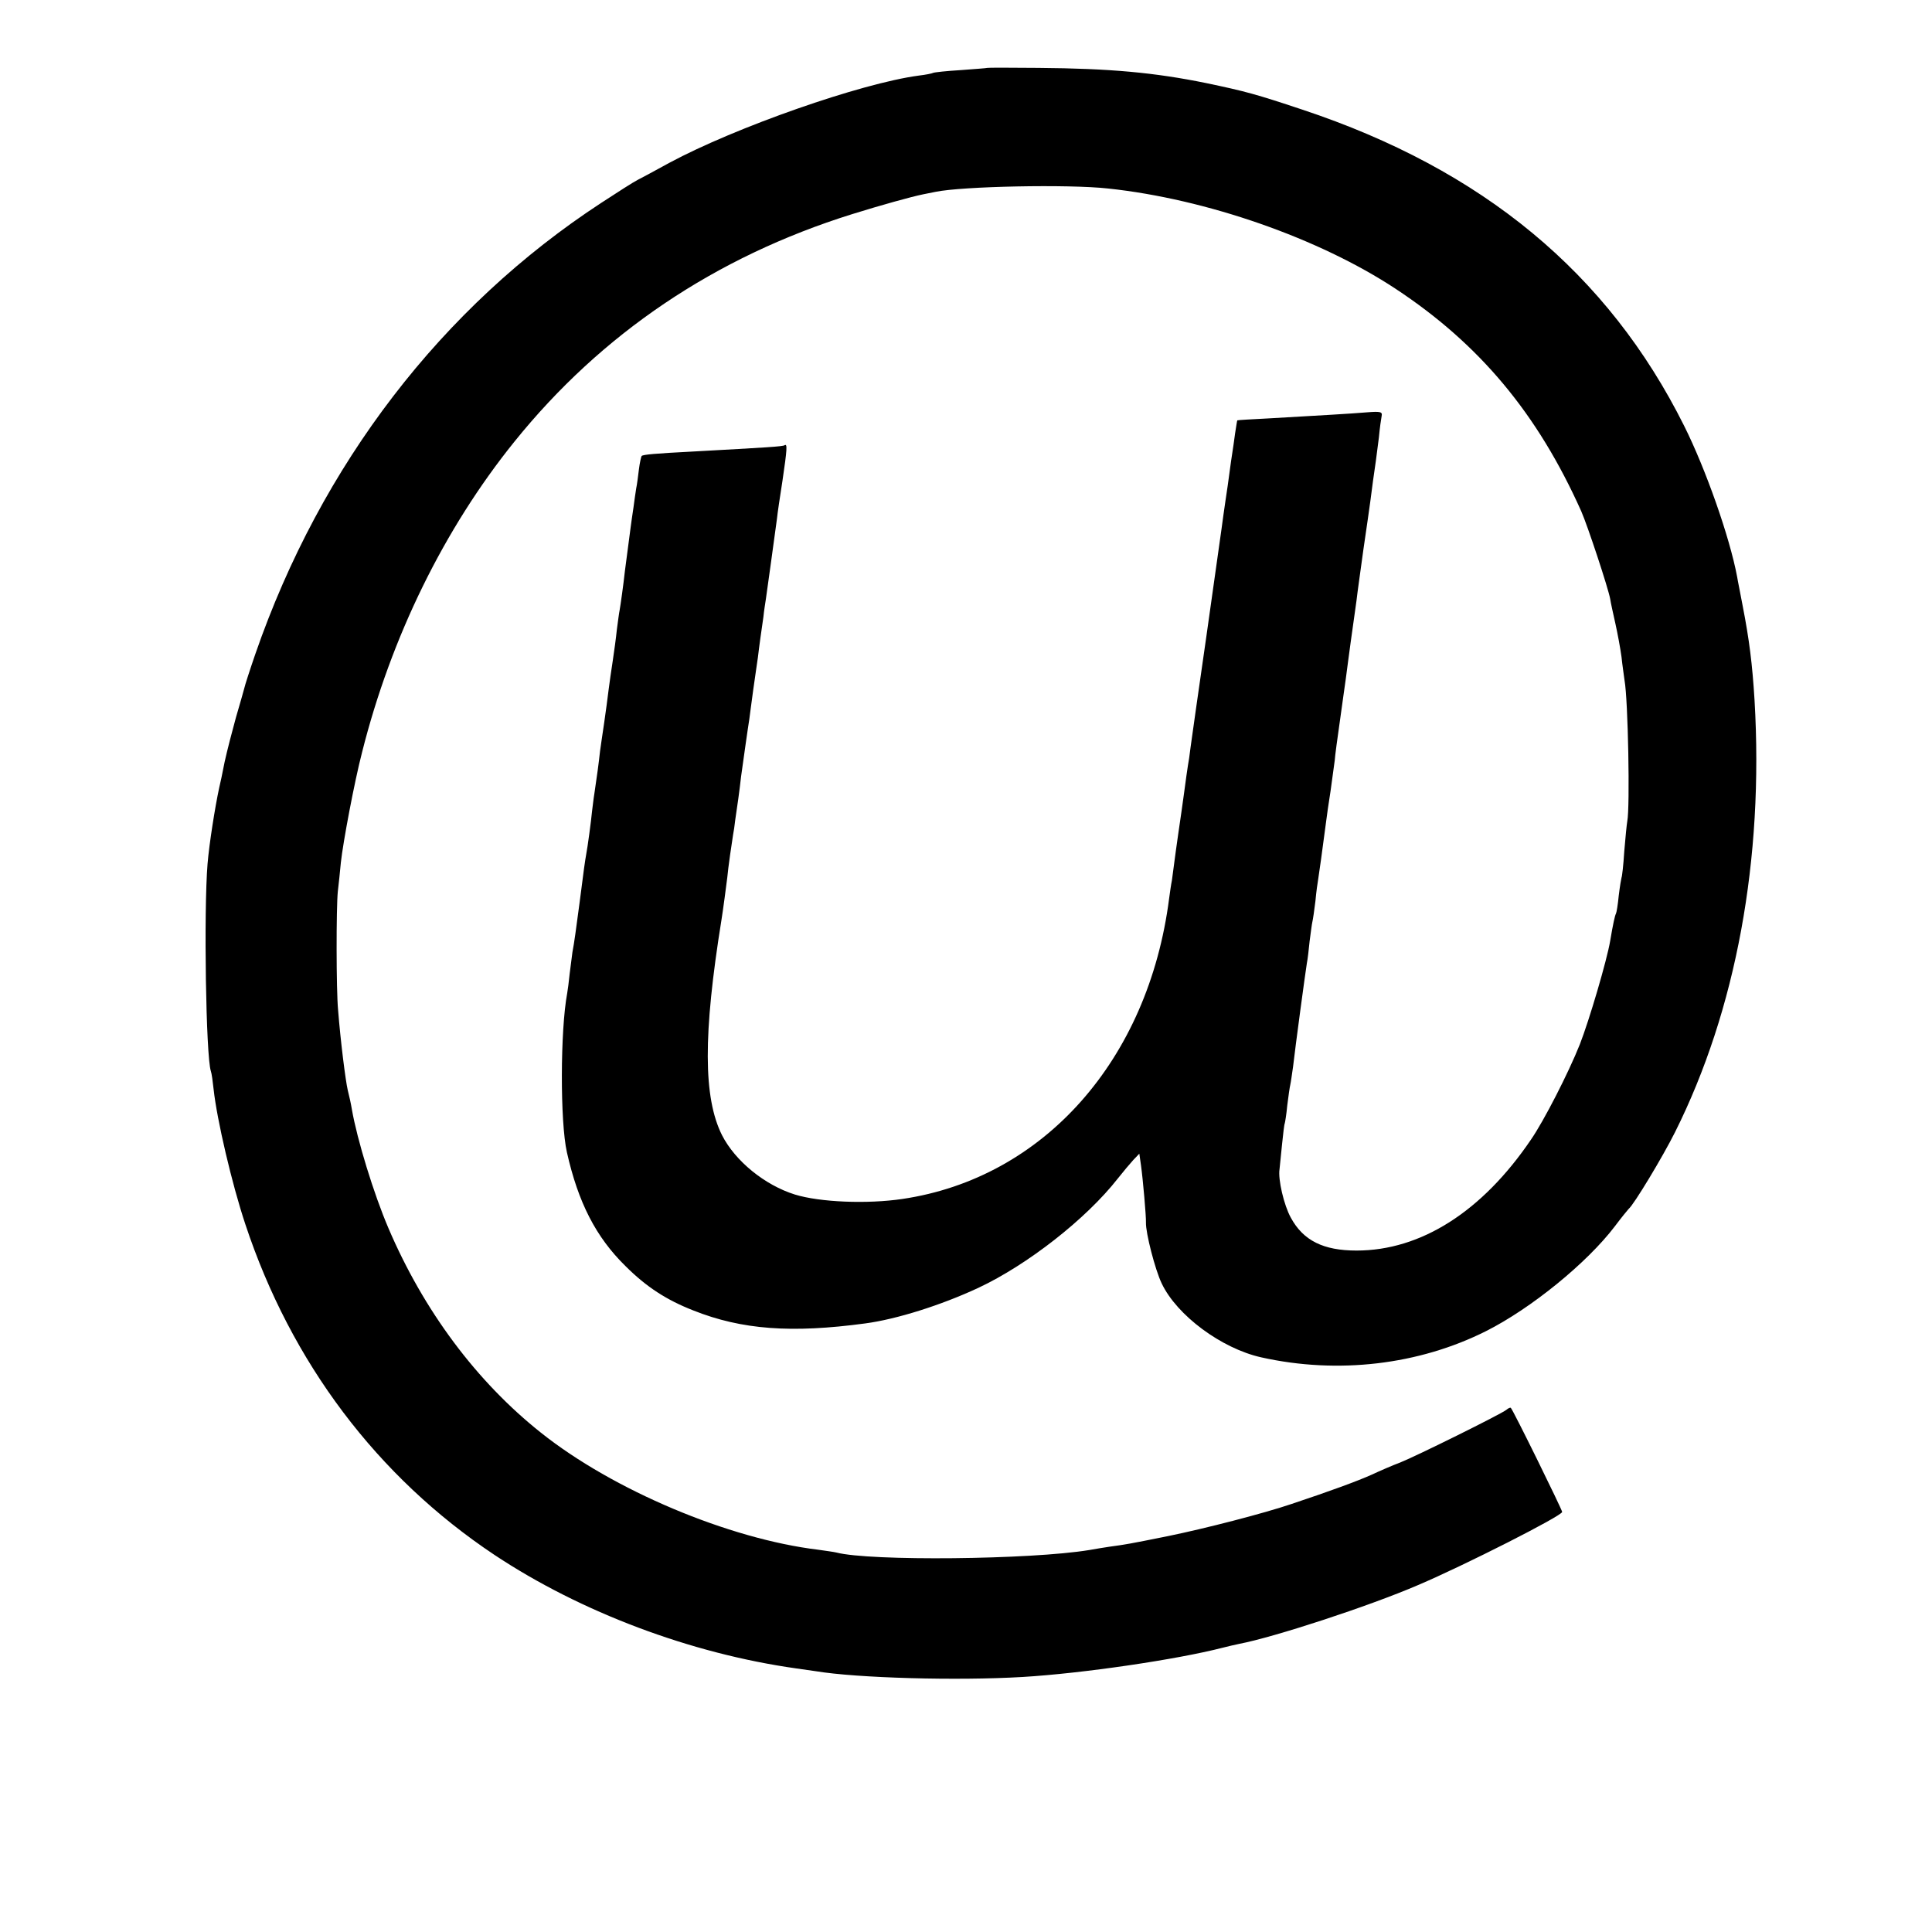
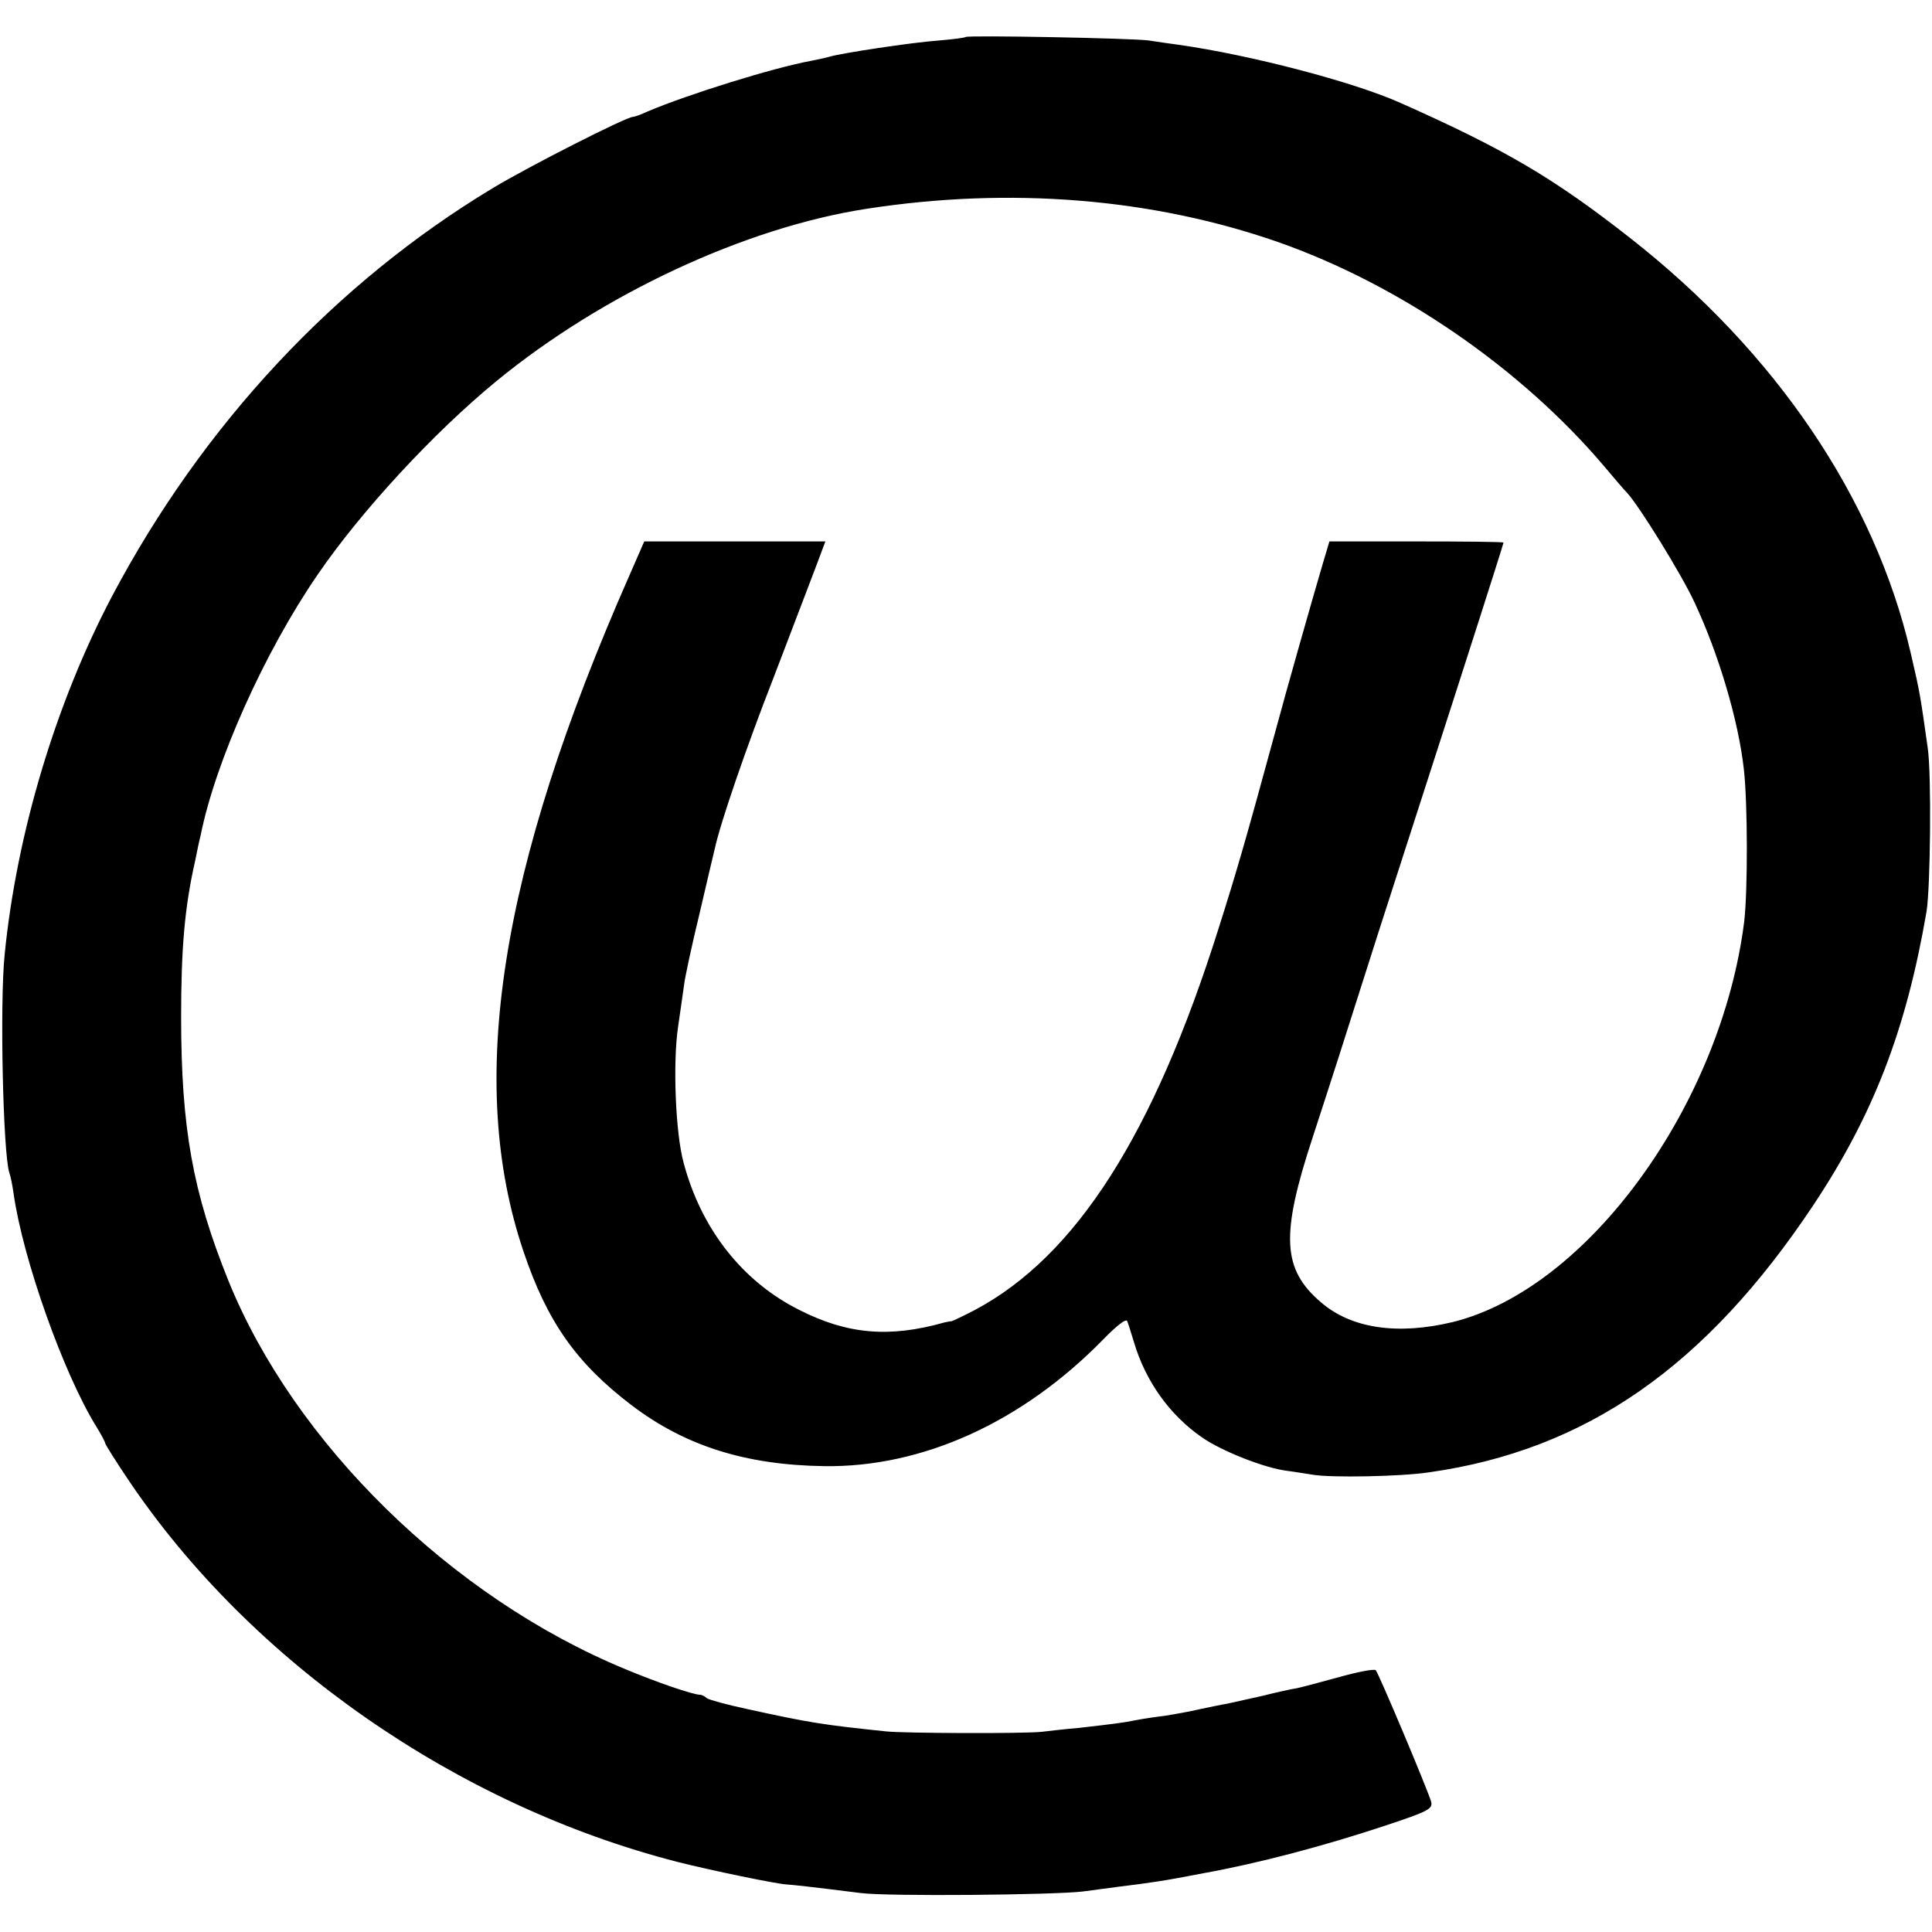
- <svg xmlns="http://www.w3.org/2000/svg" version="1.0" width="700pt" height="700pt" viewBox="0 0 700 700" preserveAspectRatio="xMidYMid meet">
-   <g transform="translate(0,700) scale(0.1,-0.1)" fill="#000000" stroke="none">
-     <path d="M3577 6754 c-1 -1 -44 -4 -96 -8 -51 -3 -96 -8 -100 -10 -3 -2 -27 -7 -53 -10 -209 -28 -663 -187 -903 -316 -49 -27 -101 -55 -115 -62 -14 -7 -72 -44 -130 -82 -579 -378 -1017 -948 -1255 -1636 -20 -58 -38 -114 -40 -124 -3 -11 -16 -58 -30 -105 -13 -47 -32 -120 -41 -161 -8 -41 -17 -84 -20 -95 -15 -70 -36 -202 -42 -275 -14 -171 -6 -698 12 -751 3 -8 7 -38 10 -66 12 -110 66 -342 115 -489 166 -501 478 -915 903 -1198 312 -207 710 -357 1093 -411 22 -3 54 -8 70 -10 151 -25 513 -35 750 -21 218 13 558 63 725 106 19 5 46 11 60 14 126 24 469 136 648 213 167 71 522 251 522 265 0 8 -178 370 -186 377 -2 2 -9 -1 -16 -7 -18 -15 -327 -168 -385 -191 -27 -10 -73 -30 -103 -44 -51 -23 -152 -60 -290 -106 -100 -34 -313 -89 -450 -117 -139 -28 -151 -30 -210 -38 -19 -3 -52 -8 -73 -12 -212 -35 -796 -41 -917 -9 -8 2 -37 6 -65 10 -324 39 -744 216 -1005 424 -233 185 -425 442 -553 742 -53 124 -113 320 -132 429 -3 19 -10 51 -15 70 -8 34 -26 176 -35 290 -7 72 -7 372 -1 430 3 25 8 72 11 105 8 74 49 292 77 400 105 417 297 809 552 1125 315 391 727 669 1223 824 106 33 214 63 258 72 11 2 31 6 45 9 97 20 480 28 625 12 357 -38 765 -181 1041 -363 305 -201 515 -453 673 -806 23 -52 98 -279 105 -318 2 -14 11 -54 19 -90 8 -36 18 -90 22 -120 3 -30 9 -68 11 -85 13 -71 20 -461 10 -510 -2 -11 -7 -60 -11 -110 -3 -49 -8 -92 -10 -95 -1 -3 -6 -32 -10 -65 -3 -32 -8 -62 -10 -65 -4 -7 -11 -39 -21 -99 -12 -71 -76 -288 -110 -375 -41 -103 -130 -277 -177 -345 -177 -261 -399 -402 -632 -402 -120 0 -193 36 -238 119 -25 45 -47 139 -41 176 1 9 5 49 9 89 4 39 8 74 10 77 1 3 6 32 9 65 4 33 9 67 11 75 2 8 6 38 10 65 8 71 45 345 50 375 3 14 7 50 10 80 4 30 8 62 10 70 2 8 7 42 11 75 3 33 8 69 10 79 3 17 15 105 29 211 2 17 9 66 16 110 6 44 13 94 15 110 1 17 10 82 19 145 9 63 18 131 21 150 2 19 11 80 18 135 8 55 17 123 21 150 3 28 15 111 25 185 11 74 22 152 25 174 5 41 14 106 20 146 2 14 7 52 11 85 3 33 8 68 10 78 3 15 -4 17 -54 13 -59 -5 -166 -11 -357 -22 -60 -3 -111 -6 -112 -7 -1 -1 -4 -22 -8 -47 -3 -25 -8 -56 -10 -70 -2 -14 -7 -45 -10 -70 -3 -25 -10 -72 -15 -105 -5 -33 -11 -78 -14 -100 -3 -22 -28 -197 -55 -390 -28 -192 -53 -372 -57 -400 -3 -27 -8 -59 -10 -69 -2 -11 -8 -56 -14 -100 -6 -45 -13 -92 -15 -106 -2 -14 -9 -61 -15 -105 -6 -44 -12 -91 -14 -105 -3 -14 -7 -43 -10 -65 -75 -585 -454 -1013 -966 -1089 -128 -19 -299 -12 -390 16 -109 34 -216 121 -264 215 -68 136 -69 364 -2 780 6 37 17 121 21 153 3 35 17 131 21 155 2 10 6 35 8 55 3 19 8 54 11 76 3 23 8 59 10 80 3 22 10 73 16 114 6 41 12 84 14 95 1 11 8 58 14 105 7 47 14 100 17 118 2 17 6 49 9 70 3 20 8 55 11 77 2 22 7 51 9 65 4 25 31 225 40 290 2 20 11 81 20 138 17 115 18 135 8 129 -7 -5 -62 -8 -333 -23 -136 -7 -180 -11 -185 -16 -2 -2 -7 -24 -10 -48 -3 -25 -7 -56 -10 -70 -2 -14 -7 -45 -10 -70 -4 -25 -8 -56 -10 -70 -3 -22 -12 -91 -21 -160 -5 -47 -16 -125 -19 -141 -2 -9 -6 -40 -10 -70 -3 -30 -10 -81 -15 -114 -5 -33 -12 -80 -15 -105 -3 -25 -10 -78 -16 -119 -6 -41 -13 -87 -15 -103 -4 -38 -12 -98 -20 -150 -4 -24 -7 -54 -9 -68 -3 -33 -16 -130 -21 -155 -4 -22 -9 -56 -24 -175 -13 -97 -19 -144 -26 -180 -2 -14 -6 -49 -10 -78 -3 -29 -7 -61 -9 -71 -25 -133 -26 -465 -1 -576 41 -182 105 -307 212 -412 76 -76 149 -123 246 -161 176 -70 356 -83 623 -47 113 15 275 66 410 129 177 83 390 249 505 396 19 24 45 55 56 67 l22 23 6 -42 c7 -50 19 -186 18 -208 -1 -37 33 -170 57 -220 55 -116 217 -236 361 -268 278 -62 571 -27 814 95 163 82 366 247 467 380 24 32 47 60 50 63 18 14 123 188 168 278 221 442 322 989 288 1566 -8 130 -19 218 -43 341 -8 44 -18 91 -20 105 -27 144 -114 391 -192 547 -276 553 -730 929 -1384 1146 -168 56 -205 66 -348 96 -186 38 -347 53 -608 55 -101 1 -184 1 -185 0z" />
+ <svg xmlns="http://www.w3.org/2000/svg" version="1.0" width="496pt" height="496pt" viewBox="0 0 496 496" preserveAspectRatio="xMidYMid meet">
+   <g transform="translate(0,496) scale(0.1,-0.1)" fill="#000000" stroke="none">
+     <path d="M2479 4865 c-2 -2 -33 -6 -69 -9 -70 -5 -254 -33 -282 -42 -10 -3 -30 -7 -45 -10 -98 -18 -316 -86 -420 -130 -17 -8 -34 -14 -38 -14 -17 0 -269 -128 -360 -183 -405 -244 -744 -607 -977 -1047 -144 -273 -245 -608 -276 -920 -13 -126 -4 -513 12 -561 3 -8 8 -32 11 -54 24 -168 128 -461 212 -597 13 -21 23 -40 23 -43 0 -3 27 -46 60 -95 314 -467 844 -835 1409 -980 87 -22 256 -57 281 -58 15 -1 55 -5 190 -22 70 -9 495 -5 570 4 25 3 65 9 90 12 89 11 117 15 220 35 139 25 306 69 463 121 115 38 126 44 121 63 -11 36 -135 330 -142 337 -4 4 -45 -4 -92 -17 -47 -13 -96 -26 -110 -29 -14 -2 -54 -11 -90 -20 -36 -8 -76 -17 -90 -20 -14 -2 -45 -9 -70 -14 -25 -6 -65 -13 -90 -17 -25 -3 -58 -8 -73 -11 -34 -7 -60 -10 -147 -20 -36 -3 -78 -8 -95 -10 -43 -5 -353 -4 -400 1 -163 17 -195 22 -355 57 -52 11 -99 24 -105 28 -5 5 -13 9 -18 9 -20 1 -111 32 -192 66 -446 184 -850 580 -1019 998 -91 226 -121 391 -121 677 0 175 9 281 36 400 5 25 11 54 14 65 38 190 164 471 300 669 112 164 299 366 460 498 272 223 638 394 950 442 369 57 733 27 1055 -85 314 -110 626 -325 840 -578 25 -30 50 -59 57 -66 30 -32 140 -209 174 -283 62 -133 112 -302 126 -427 10 -89 10 -311 1 -390 -59 -471 -401 -943 -748 -1029 -141 -34 -260 -17 -338 50 -100 85 -105 172 -22 424 45 138 76 234 170 530 40 124 85 263 100 310 15 47 60 186 100 310 40 124 83 259 96 300 13 41 24 76 24 77 0 2 -101 3 -224 3 l-223 0 -17 -57 c-26 -88 -94 -327 -121 -428 -79 -290 -101 -365 -147 -510 -167 -529 -366 -840 -625 -978 -29 -15 -56 -28 -60 -29 -5 0 -12 -2 -18 -3 -141 -40 -249 -31 -373 32 -146 73 -252 208 -297 378 -21 76 -28 259 -14 350 6 39 12 86 15 105 2 19 20 103 40 185 19 83 37 157 39 166 14 65 80 258 152 442 46 121 95 248 108 283 l24 64 -232 0 -233 0 -38 -87 c-334 -758 -419 -1301 -272 -1736 61 -181 136 -287 278 -395 137 -104 292 -153 493 -156 252 -4 509 112 718 326 35 36 59 54 61 46 3 -7 10 -31 17 -53 30 -102 93 -189 176 -246 51 -35 160 -78 217 -85 23 -3 52 -8 66 -10 45 -8 225 -5 298 6 404 57 712 272 988 687 154 232 238 450 290 753 10 62 13 353 3 420 -19 134 -19 138 -44 245 -92 396 -346 771 -720 1064 -195 153 -320 227 -590 347 -121 54 -385 123 -569 149 -23 3 -57 8 -76 11 -41 6 -466 14 -471 9z" />
  </g>
</svg>
